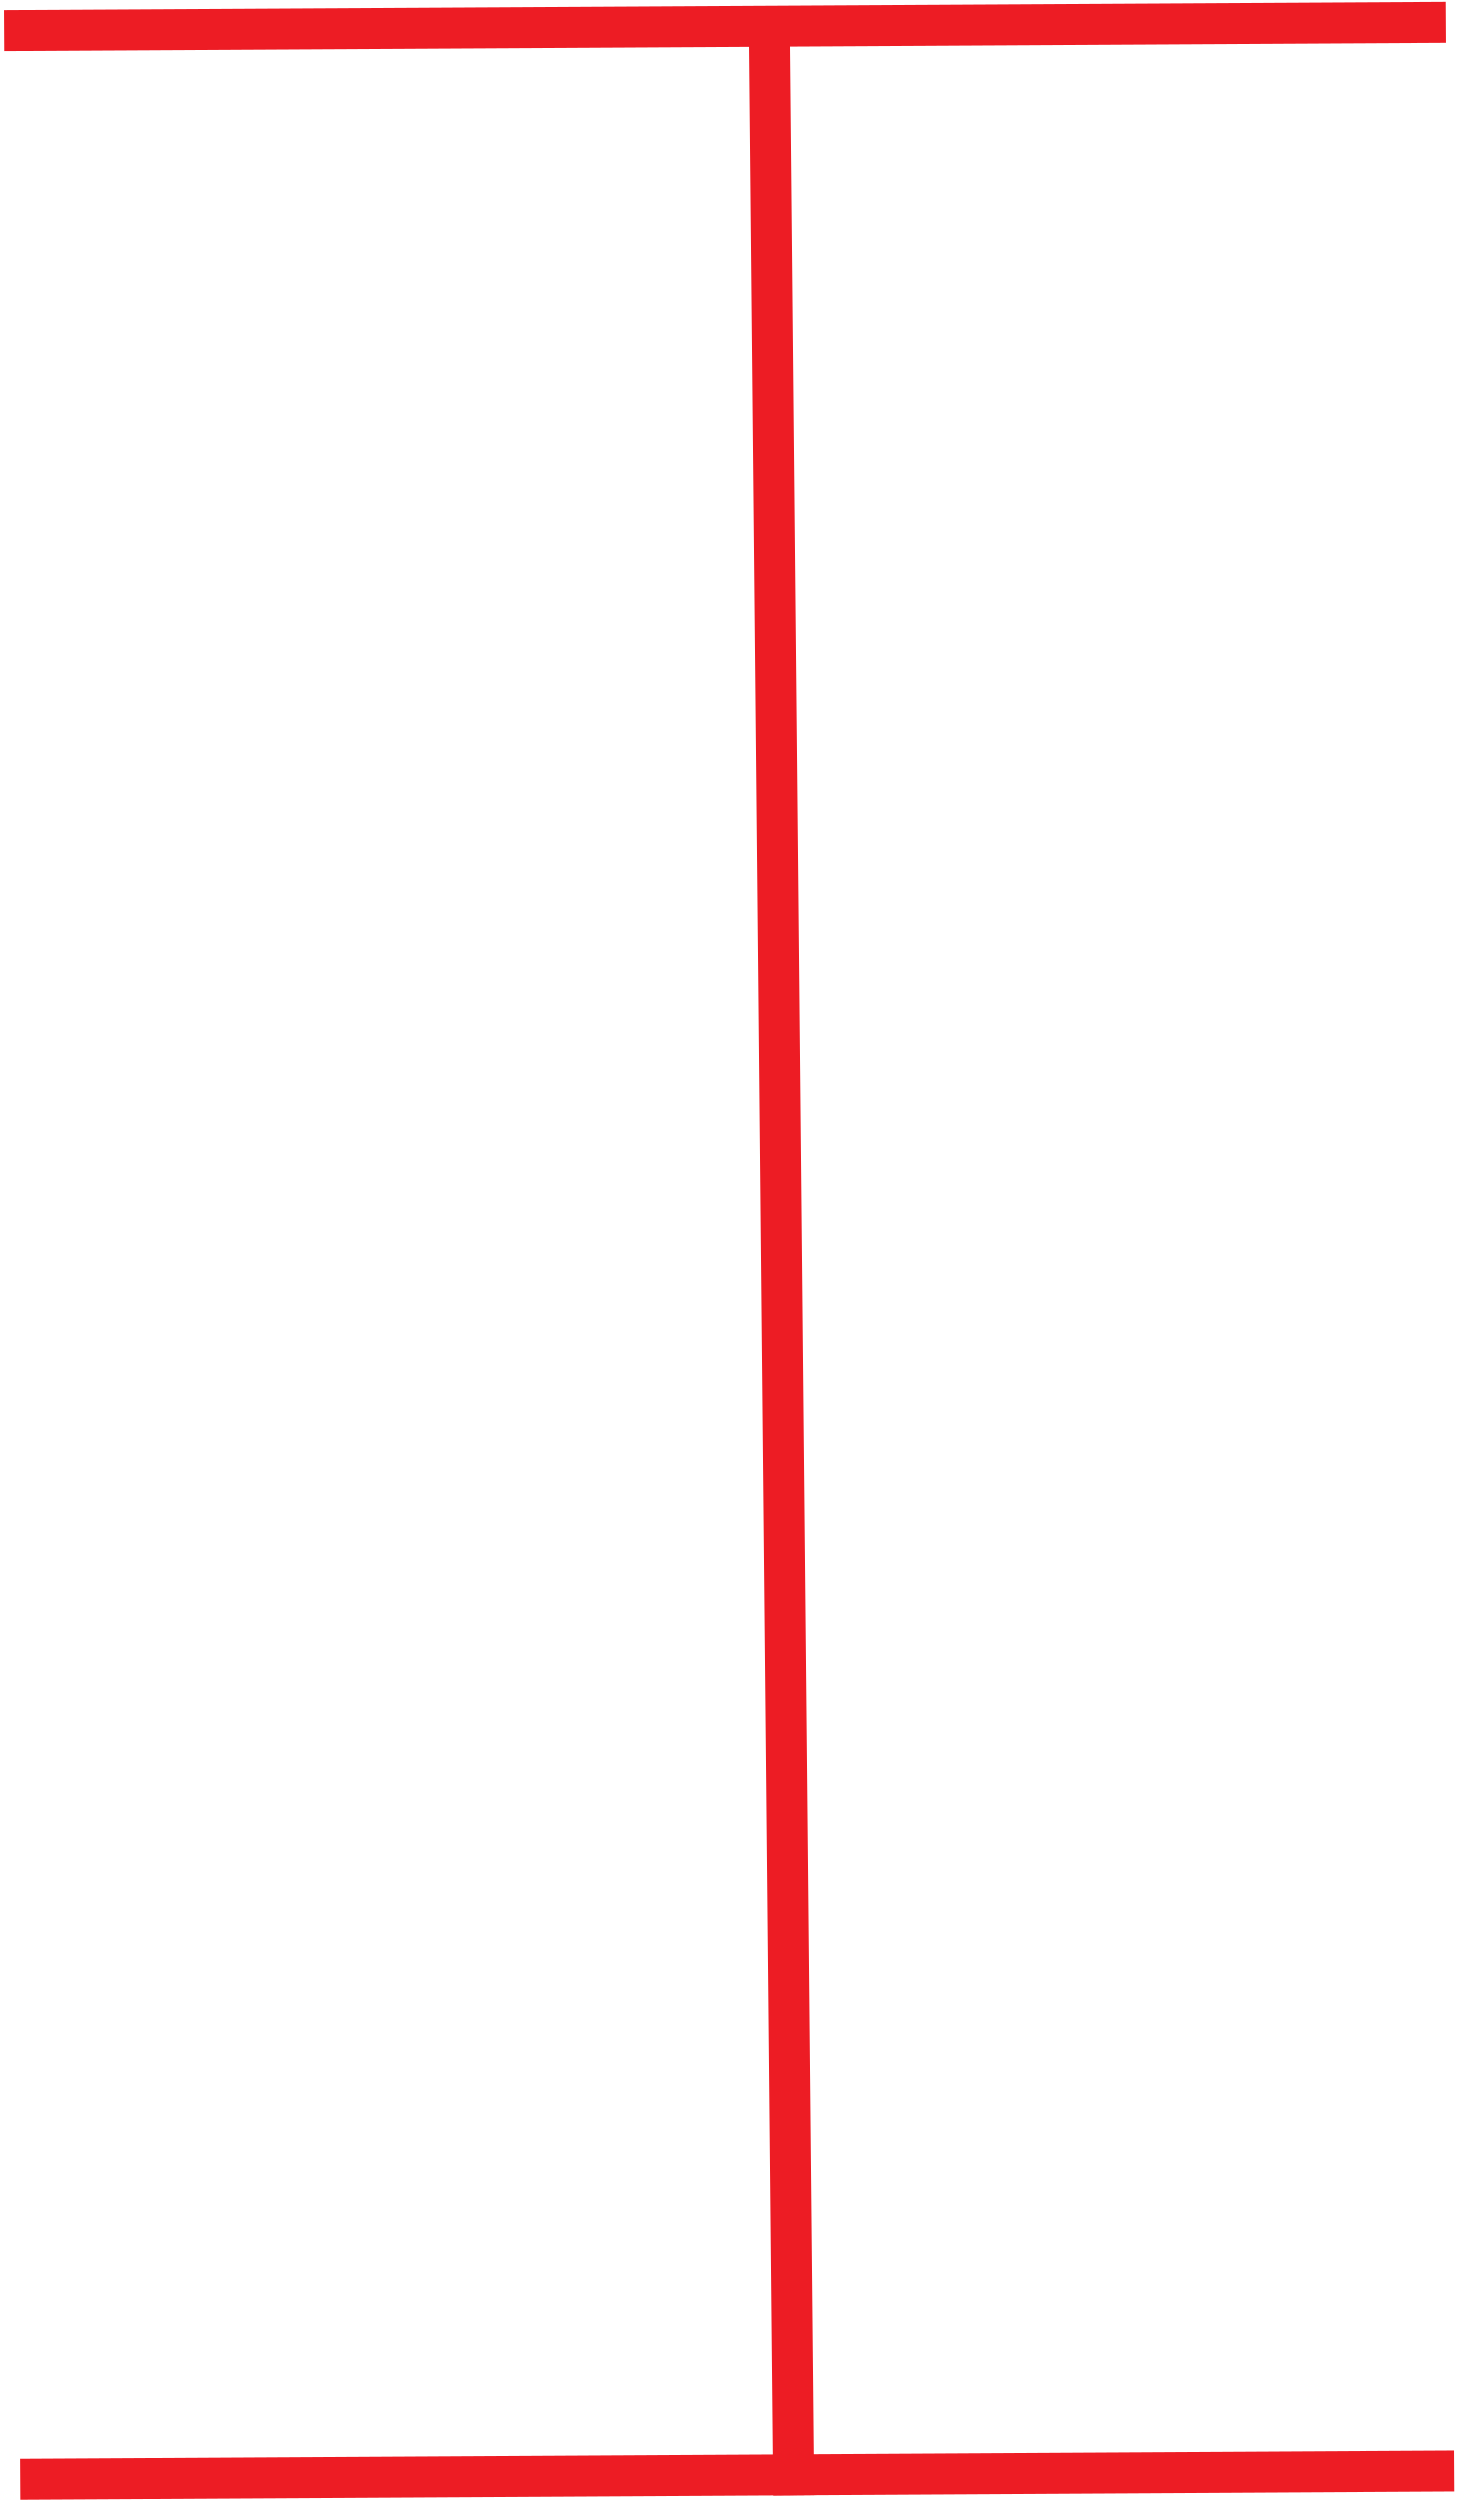
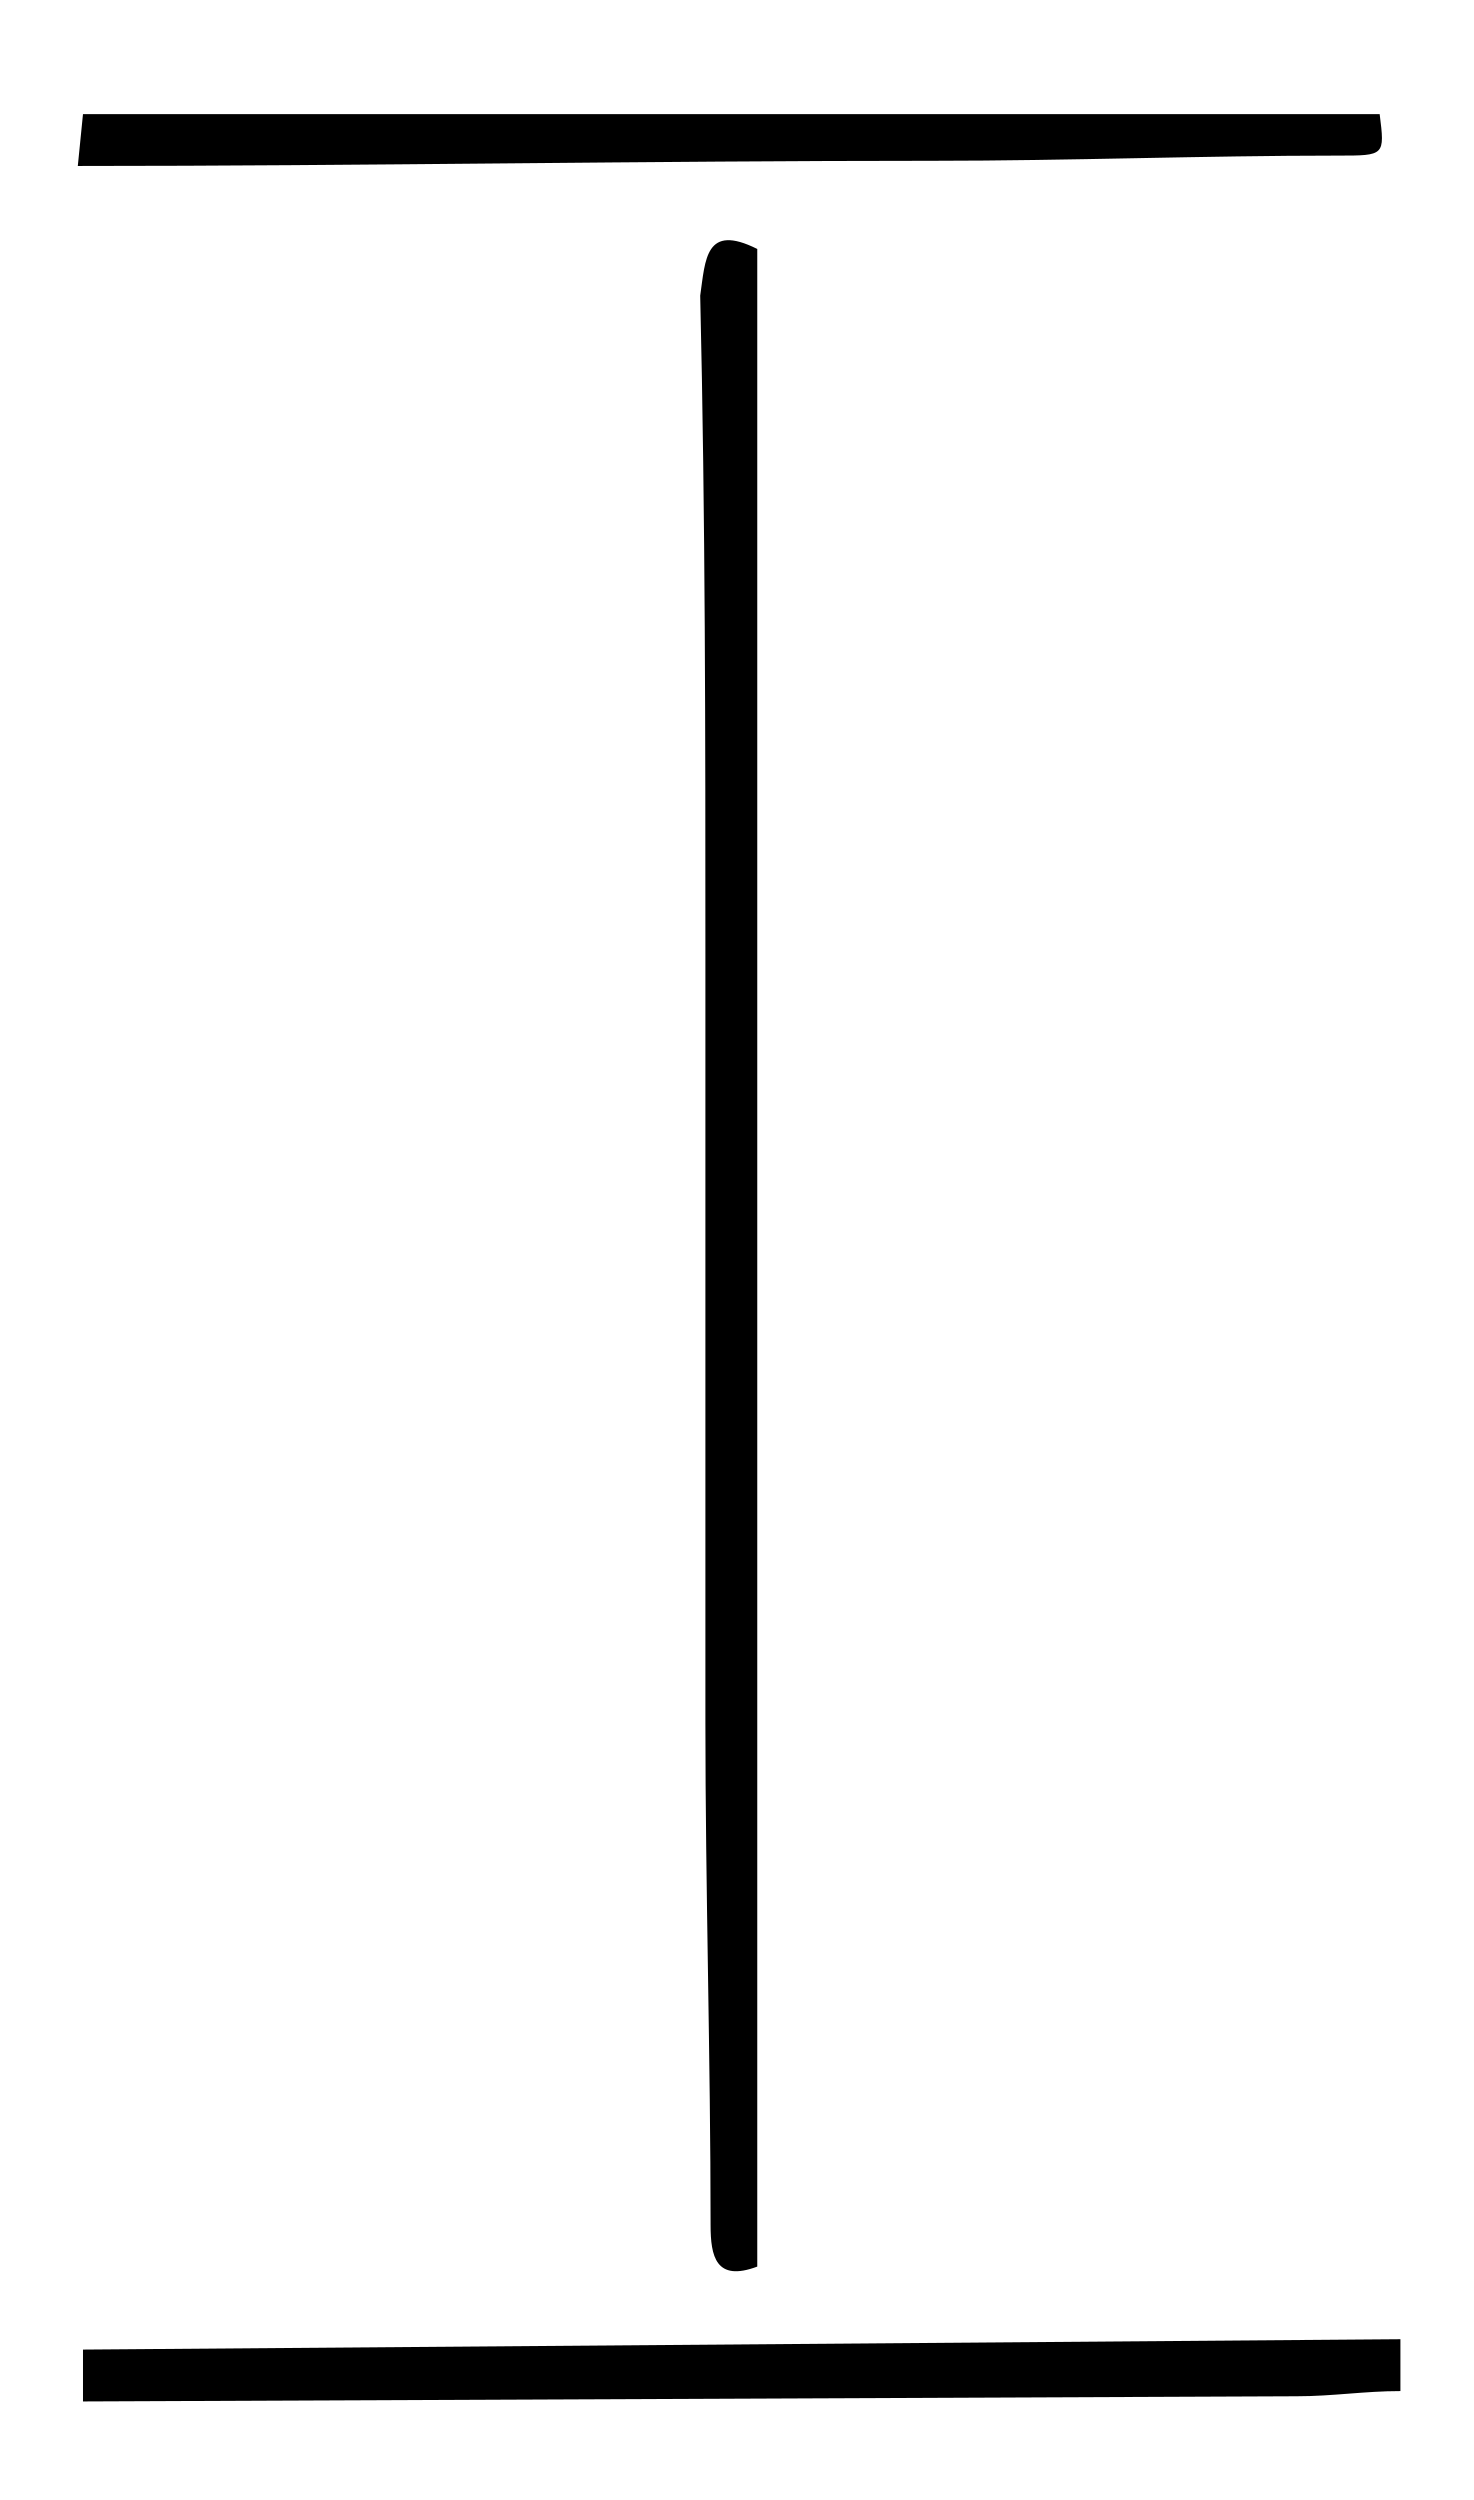
- <svg xmlns="http://www.w3.org/2000/svg" id="Layer_1" data-name="Layer 1" viewBox="0 0 28.35 48.19">
-   <defs>
-     <style>.cls-1{fill:none;stroke:#ed1c24;stroke-miterlimit:10;stroke-width:0.79px;}</style>
-   </defs>
-   <line class="cls-1" x1="0.08" y1="0.59" x2="27.87" y2="0.43" />
-   <line class="cls-1" x1="15.3" y1="48.1" x2="14.83" y2="0.59" />
-   <line class="cls-1" x1="0.39" y1="47.79" x2="28.03" y2="47.63" />
+ <svg xmlns="http://www.w3.org/2000/svg" version="1.1" id="Layer_1" x="0px" y="0px" viewBox="0 0 28.4 48.2" style="enable-background:new 0 0 28.4 48.2;" xml:space="preserve">
+   <path d="M1.6,2.2h25C26.7,3,26.7,3,25.8,3c-2.6,0-5.2,0.1-7.8,0.1c-5.5,0-11,0.1-16.5,0.1L1.6,2.2z" />
+   <path d="M1.6,45.3L27,45.1v1c-0.7,0-1.3,0.1-2,0.1L1.6,46.3L1.6,45.3z" />
+   <path d="M14.6,4.8v38.9c-0.8,0.3-0.9-0.2-0.9-0.8c0-3.2-0.1-6.5-0.1-9.7c0-4.9,0-9.9,0-14.8c0-4.2,0-8.4-0.1-12.7  C13.6,5,13.6,4.3,14.6,4.8z" />
</svg>
